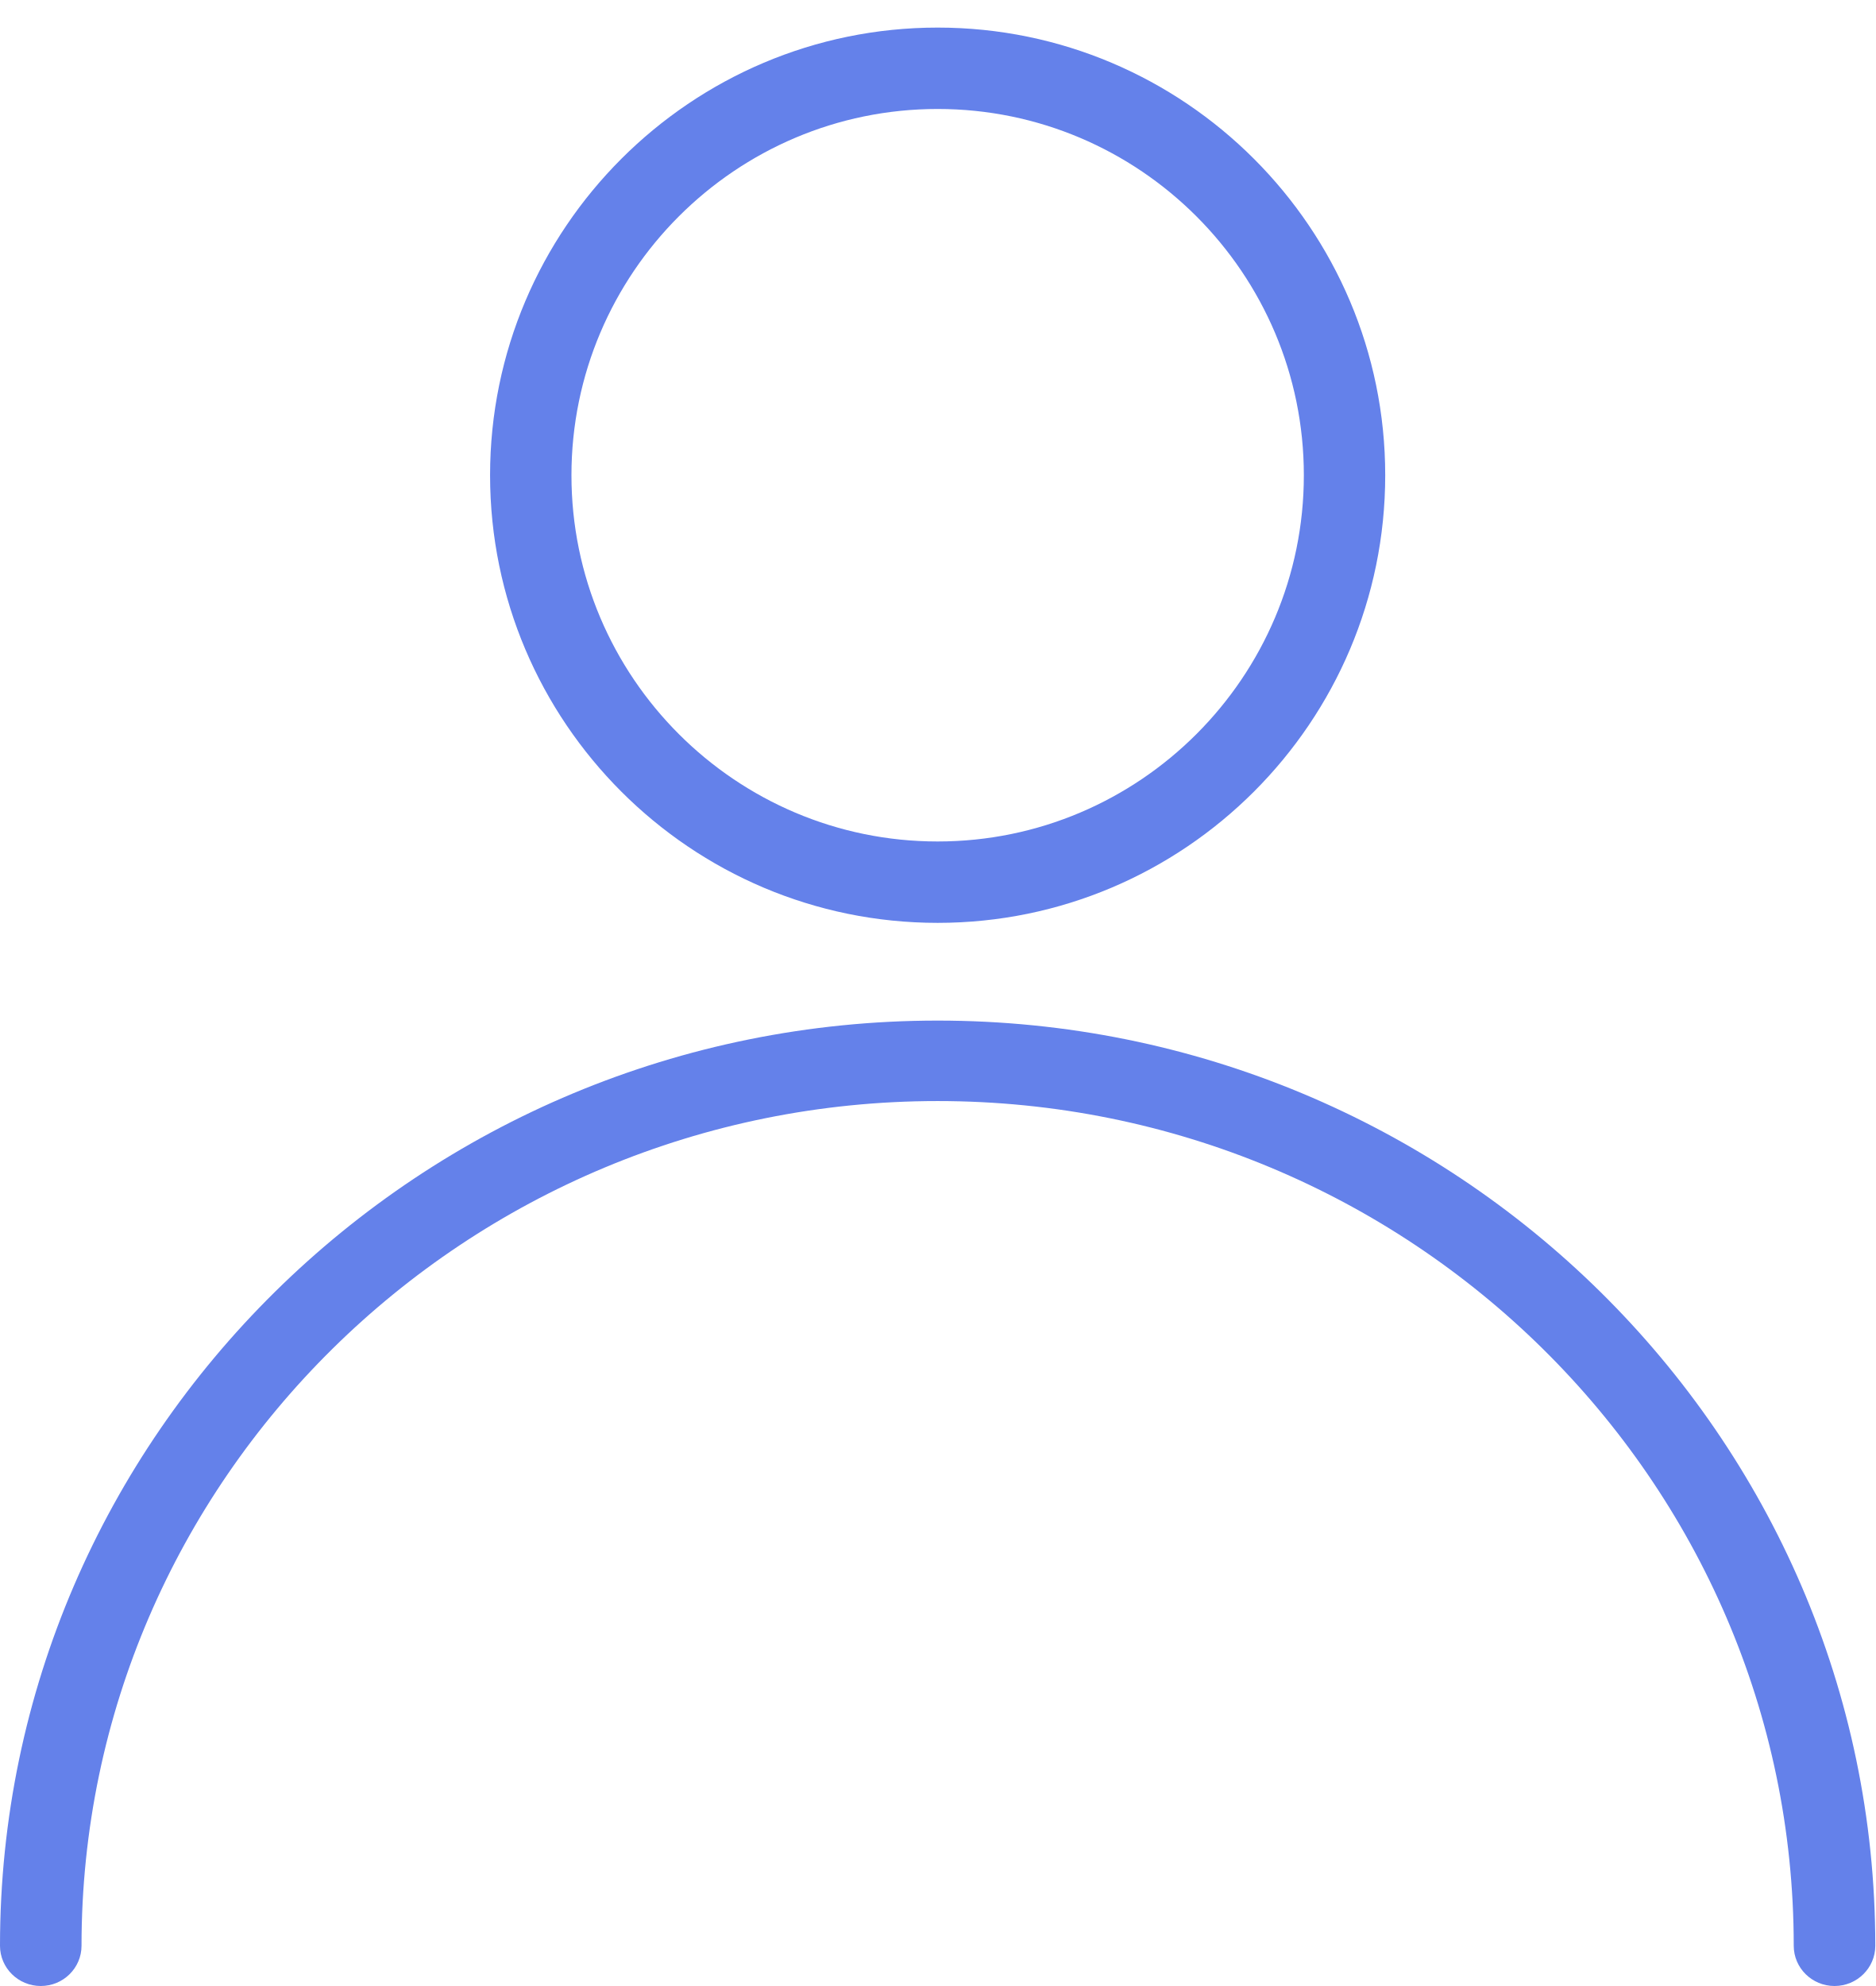
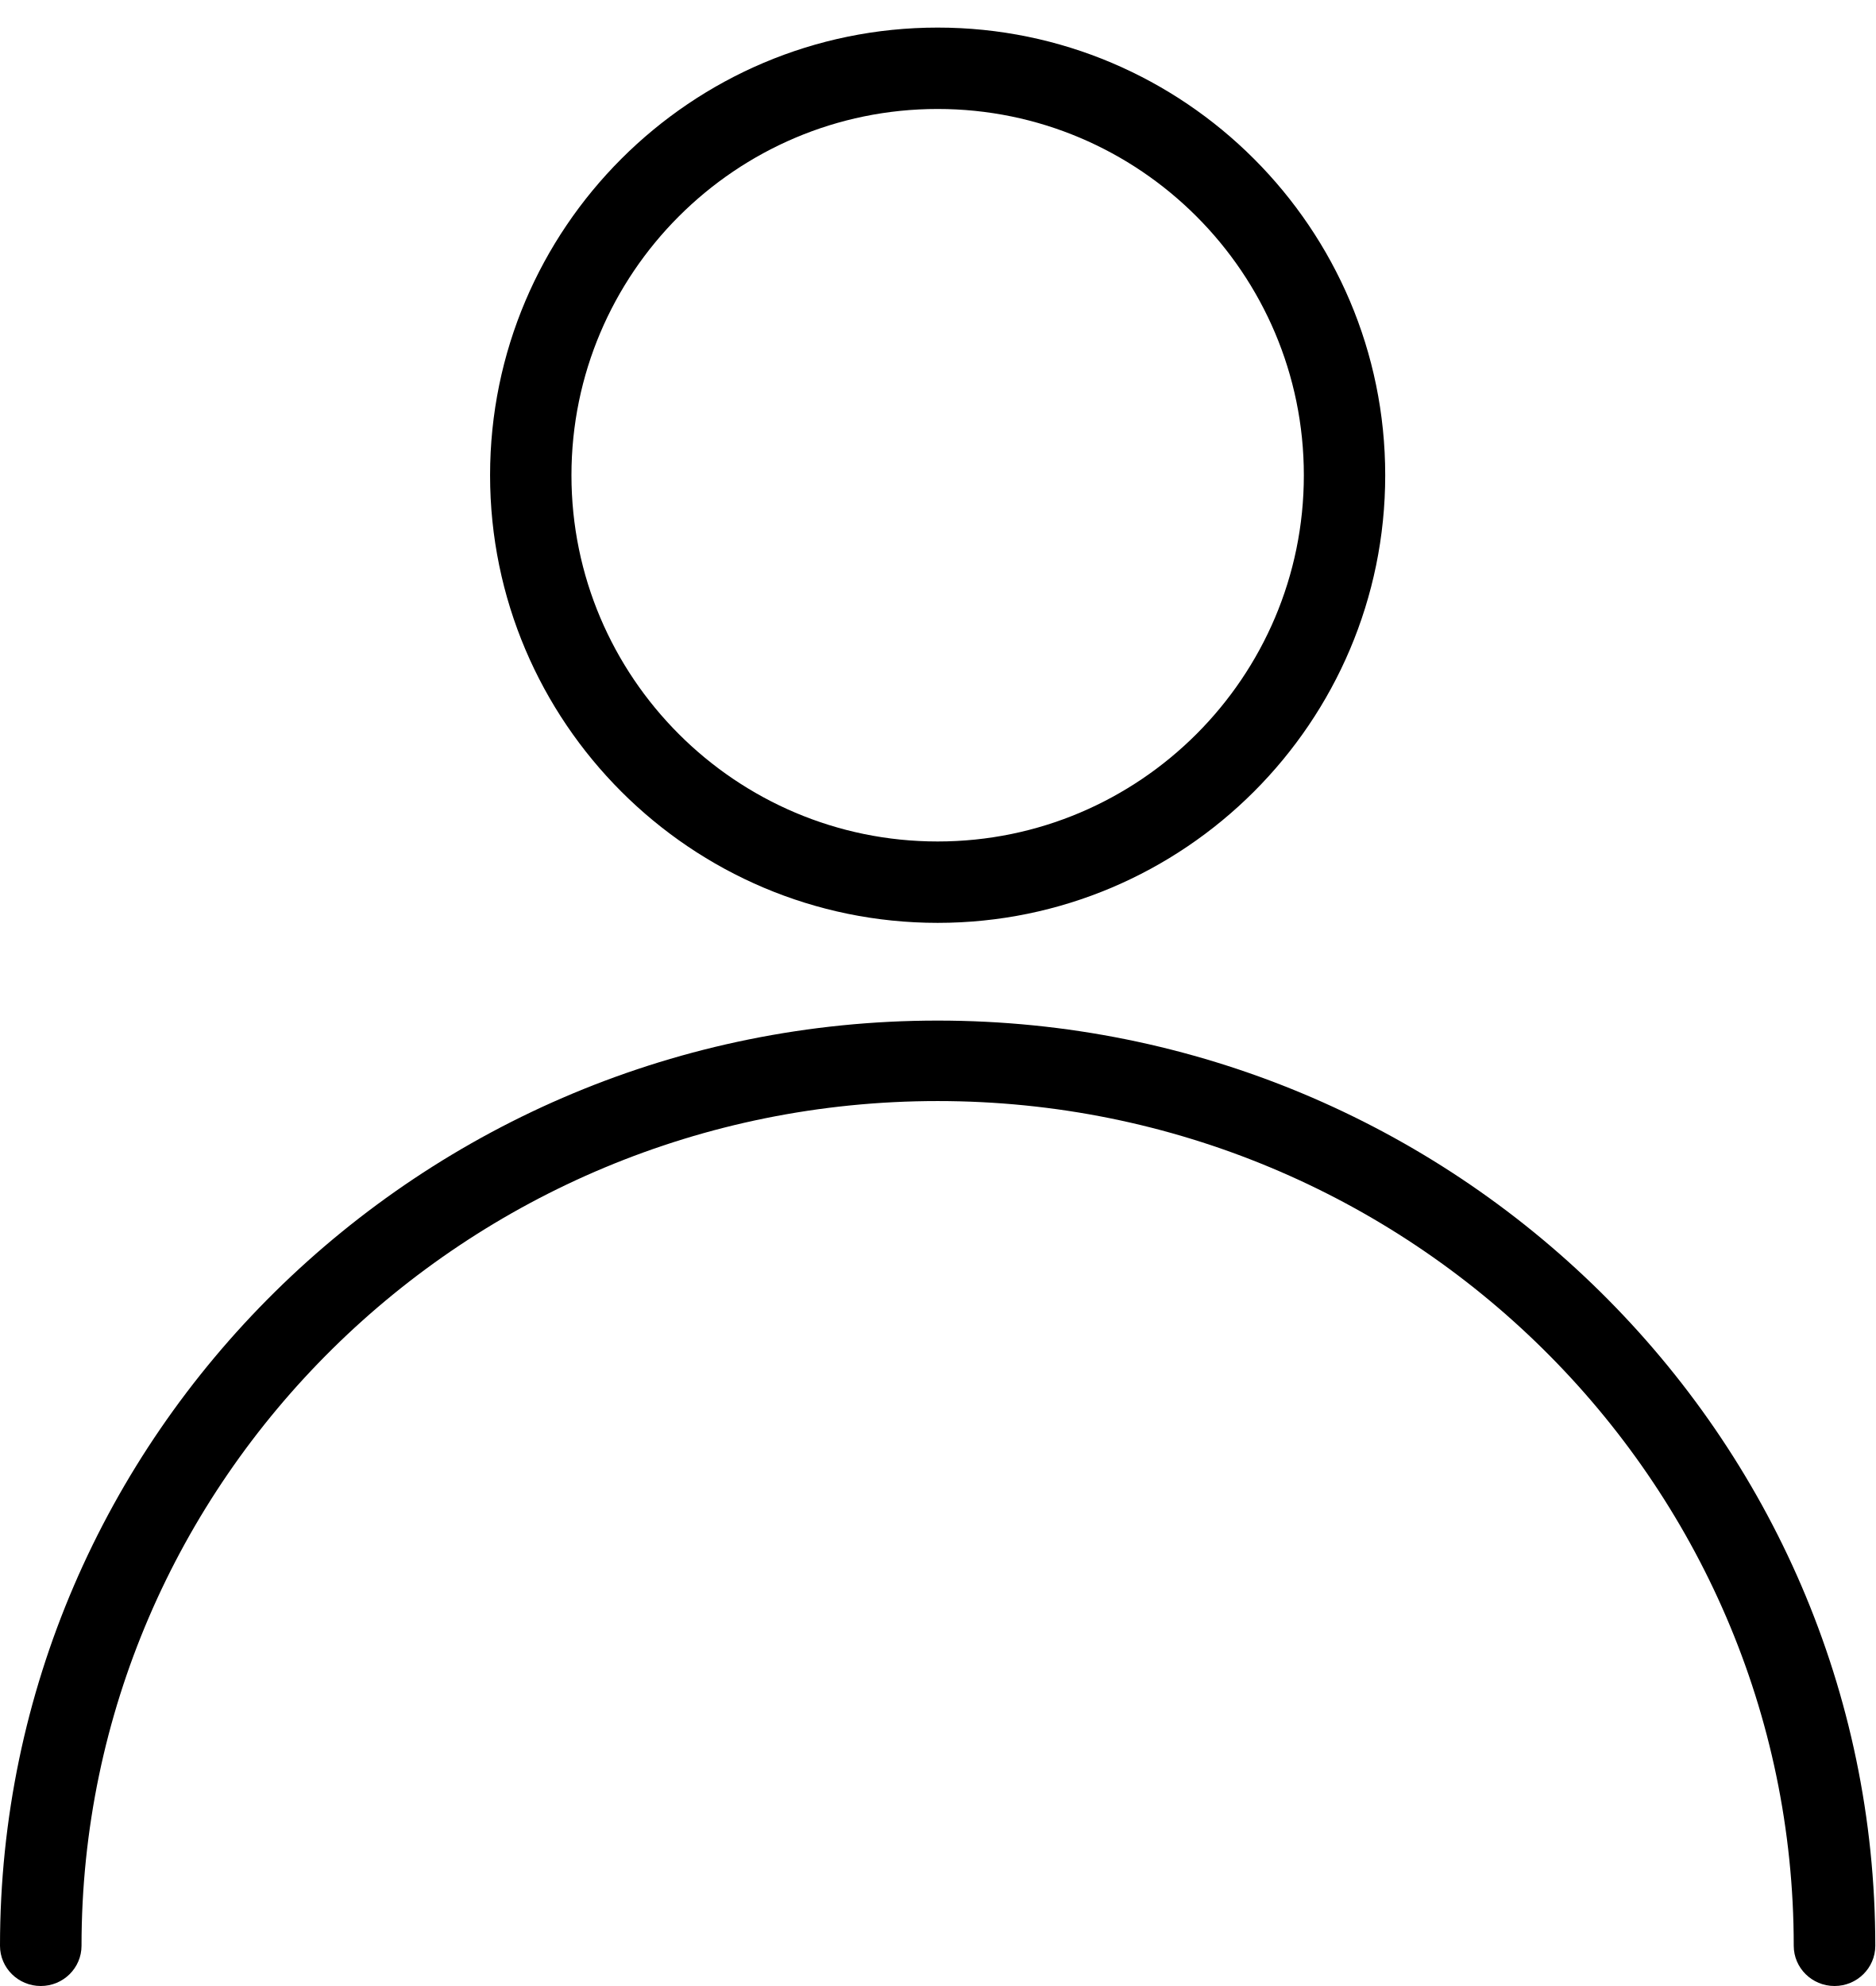
- <svg xmlns="http://www.w3.org/2000/svg" width="51" height="54" viewBox="0 0 51 54" fill="none">
-   <path d="M25.5 27.75C11.439 27.75 0 39.035 0 52.906C0 53.51 0.497 54 1.109 54C1.721 54 2.217 53.51 2.217 52.906C2.217 40.241 12.661 29.938 25.5 29.938C38.339 29.938 48.782 40.241 48.782 52.906C48.782 53.51 49.279 54 49.891 54C50.503 54 51 53.51 51 52.906C51 39.033 39.56 27.75 25.5 27.75Z" fill="#6481EA" />
-   <path d="M25.5 0.75C18.79 0.75 13.328 6.21 13.328 12.922C13.328 19.634 18.79 25.093 25.5 25.093C32.21 25.093 37.672 19.634 37.672 12.922C37.672 6.21 32.21 0.75 25.5 0.75ZM25.5 22.88C20.009 22.88 15.541 18.412 15.541 12.922C15.541 7.431 20.009 2.963 25.5 2.963C30.991 2.963 35.459 7.431 35.459 12.922C35.459 18.412 30.991 22.88 25.5 22.88Z" fill="#6481EA" />
+ <svg xmlns="http://www.w3.org/2000/svg" width="51" height="54" viewBox="0 0 51 54">
+   <path d="M25.5 27.75C11.439 27.75 0 39.035 0 52.906C0 53.51 0.497 54 1.109 54C1.721 54 2.217 53.51 2.217 52.906C2.217 40.241 12.661 29.938 25.5 29.938C38.339 29.938 48.782 40.241 48.782 52.906C48.782 53.51 49.279 54 49.891 54C50.503 54 51 53.51 51 52.906C51 39.033 39.56 27.75 25.5 27.75Z" />
+   <path d="M25.5 0.75C18.79 0.75 13.328 6.21 13.328 12.922C13.328 19.634 18.79 25.093 25.5 25.093C32.21 25.093 37.672 19.634 37.672 12.922C37.672 6.21 32.21 0.75 25.5 0.75ZM25.5 22.88C20.009 22.88 15.541 18.412 15.541 12.922C15.541 7.431 20.009 2.963 25.5 2.963C30.991 2.963 35.459 7.431 35.459 12.922C35.459 18.412 30.991 22.88 25.5 22.88Z" />
</svg>
